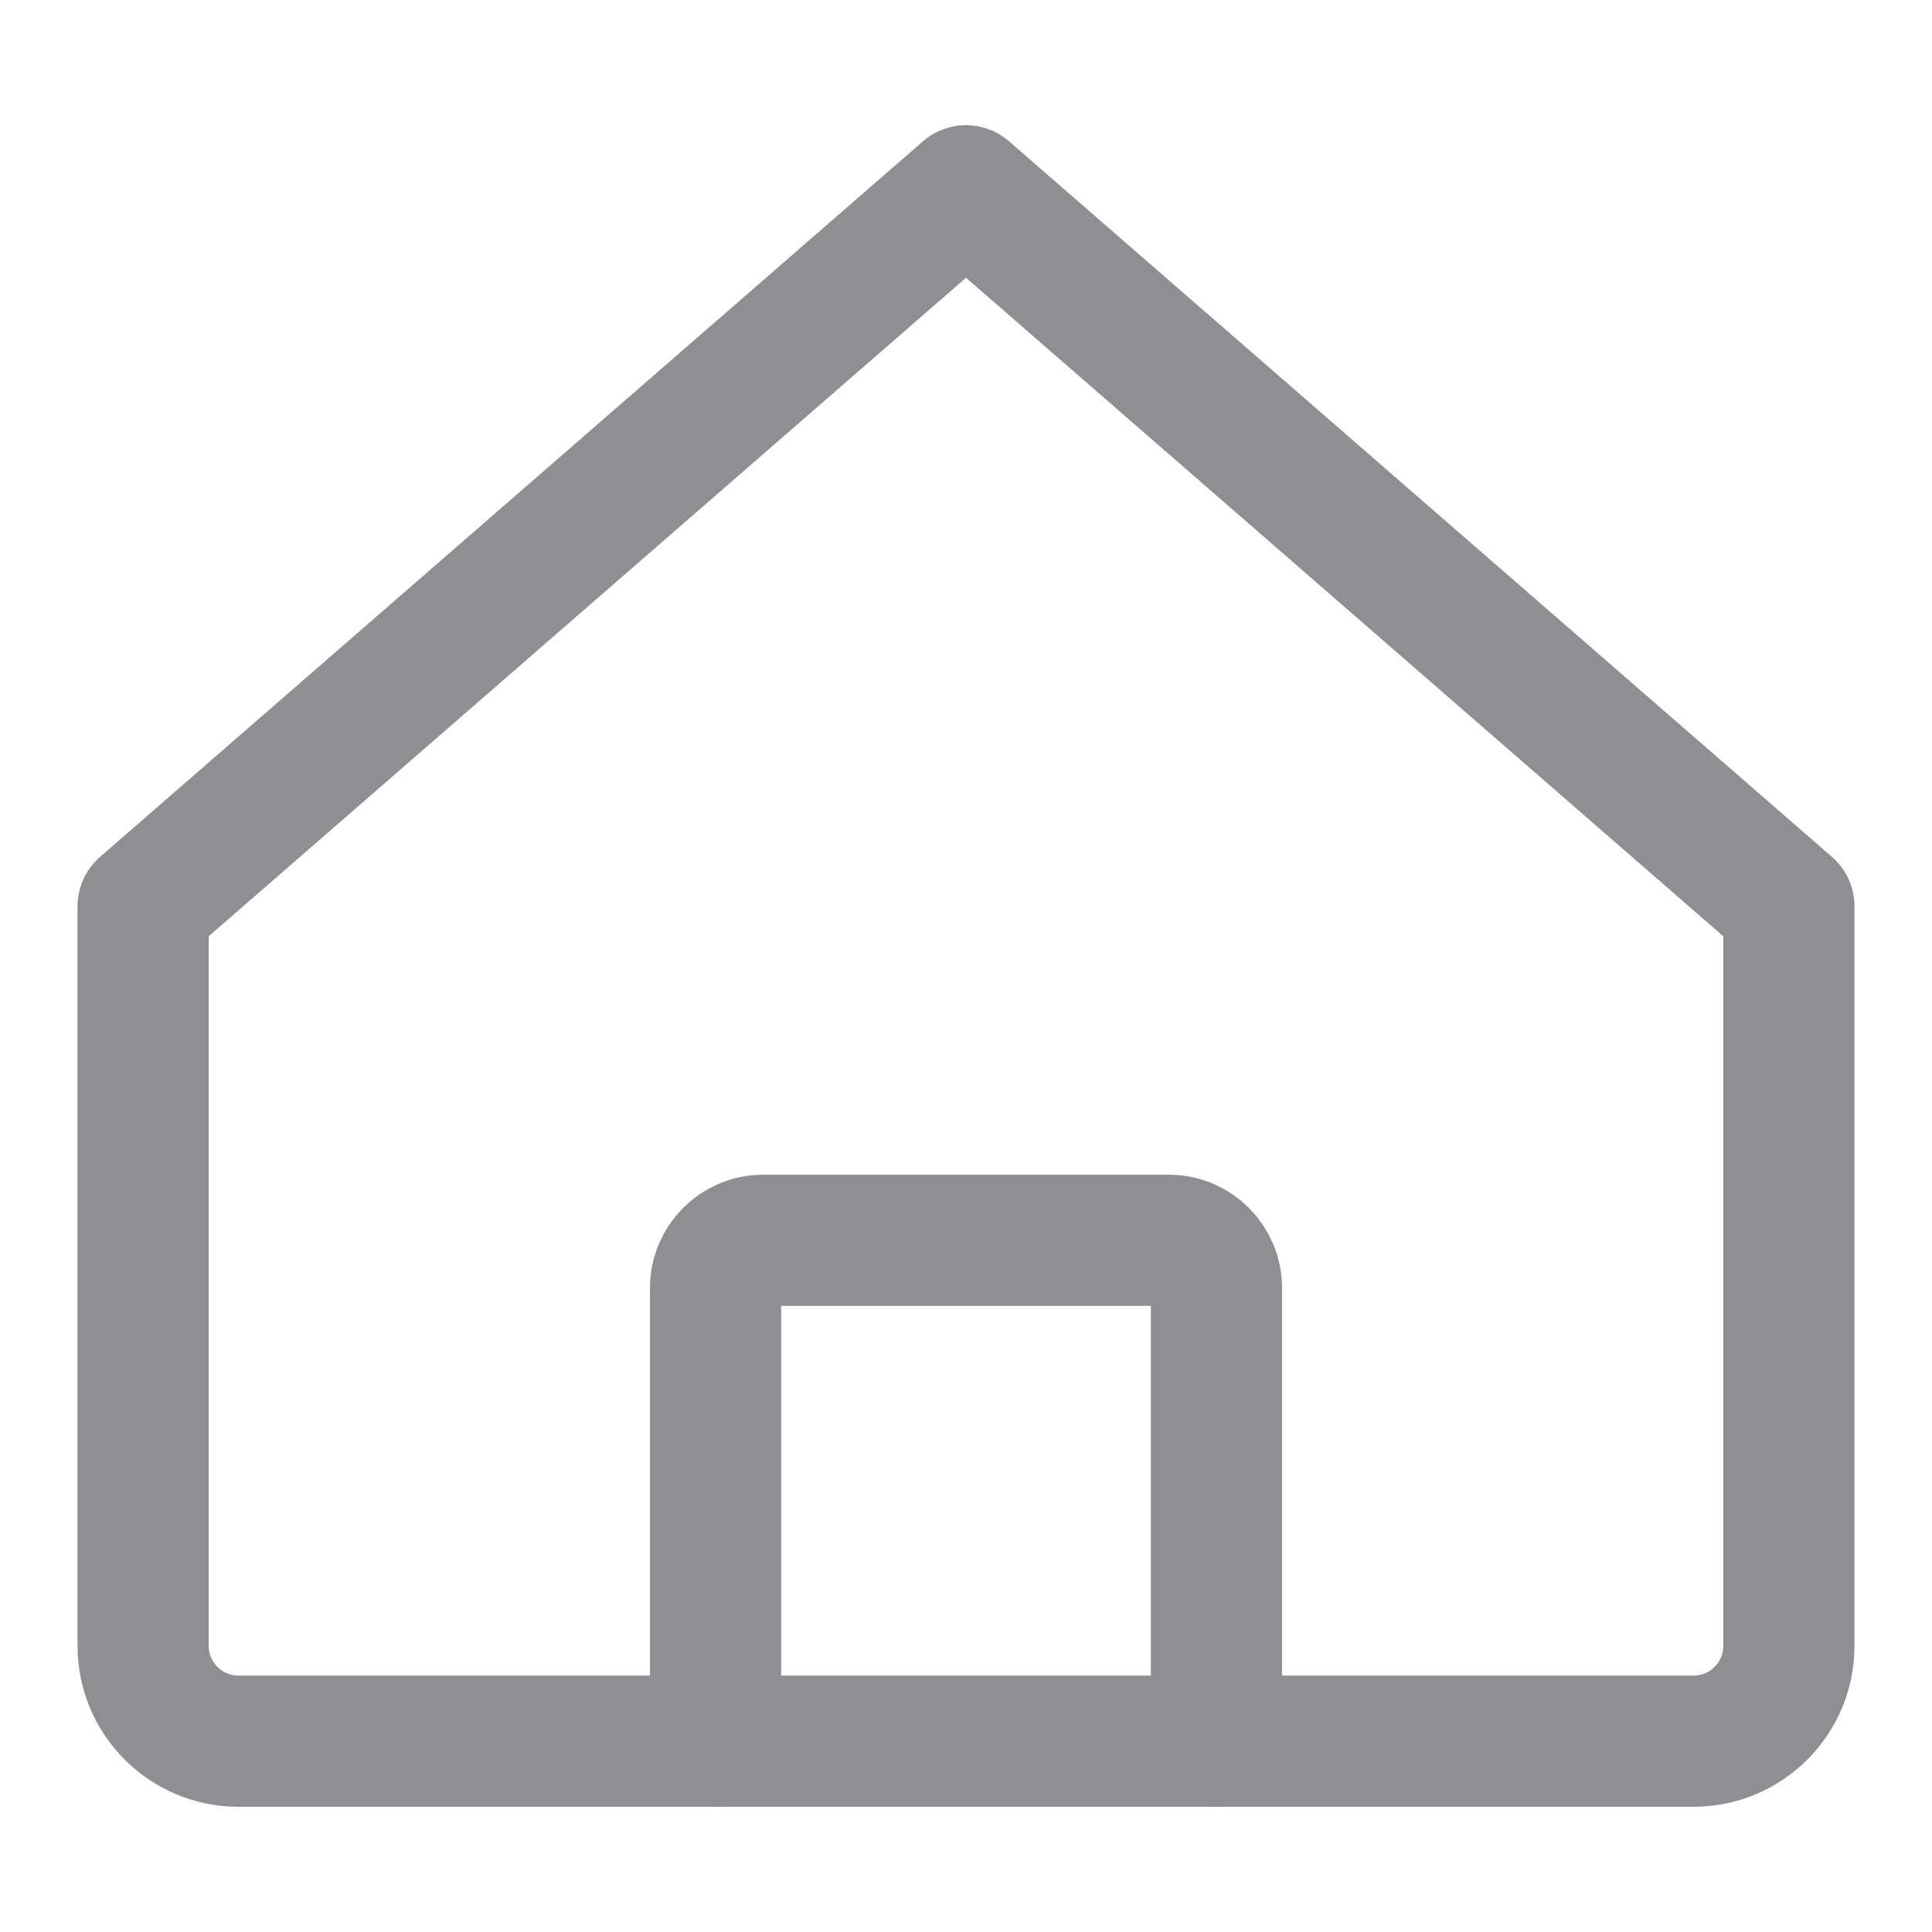
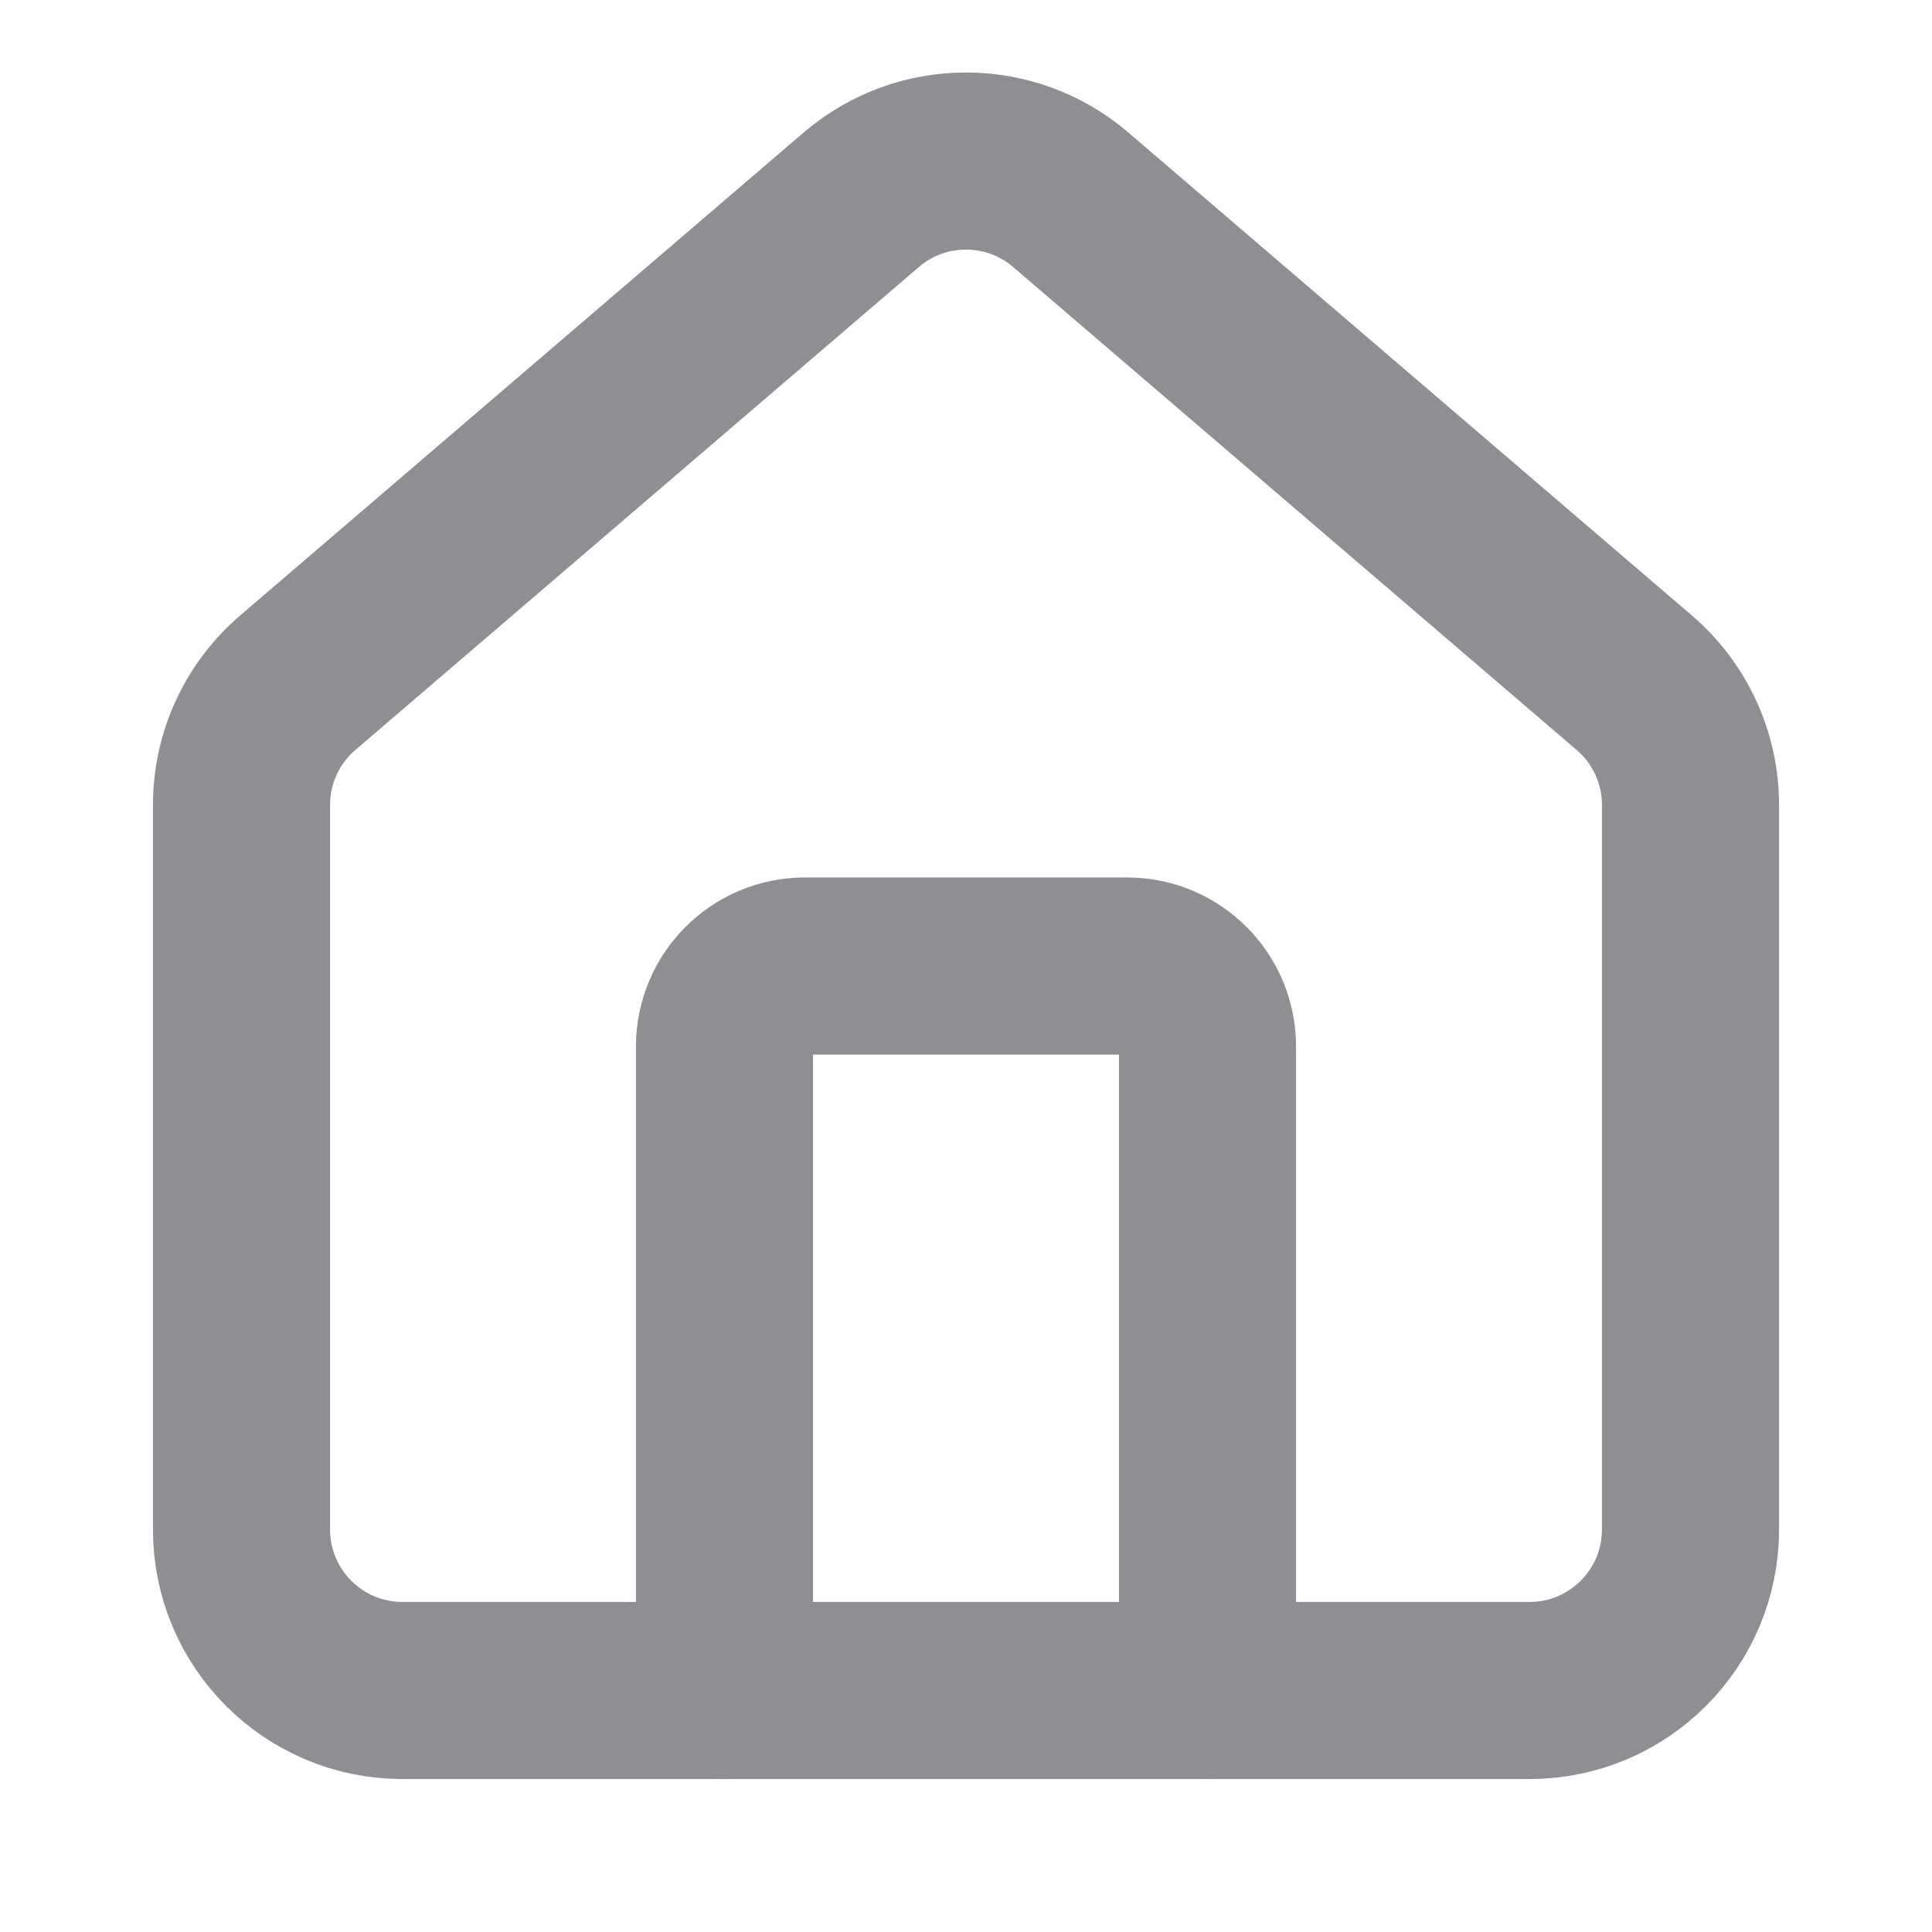
- <svg xmlns="http://www.w3.org/2000/svg" viewBox="0 0 81 81" width="200" height="200">
-   <g fill="none" stroke="#8E8E93" stroke-width="5.5" stroke-linejoin="round" stroke-linecap="round">
-     <path d="M6 38 L40.5 8 L75 38 V69 a4 4 0 0 1 -4 4 H10 a4 4 0 0 1 -4 -4 Z" />
-     <path d="M30 73 V54 a2 2 0 0 1 2 -2 h17 a2 2 0 0 1 2 2 V73" />
+ <svg xmlns="http://www.w3.org/2000/svg" viewBox="0 0 24 24" width="200" height="200">
+   <g fill="none" stroke="#8E8E93" stroke-width="2.2" stroke-linecap="round" stroke-linejoin="round">
+     <path d="M15 21v-8a1 1 0 0 0-1-1h-4a1 1 0 0 0-1 1v8" />
+     <path d="M3 10a2 2 0 0 1 .709-1.528l7-5.999a2 2 0 0 1 2.582 0l7 5.999A2 2 0 0 1 21 10v9a2 2 0 0 1-2 2H5a2 2 0 0 1-2-2z" />
  </g>
</svg>
